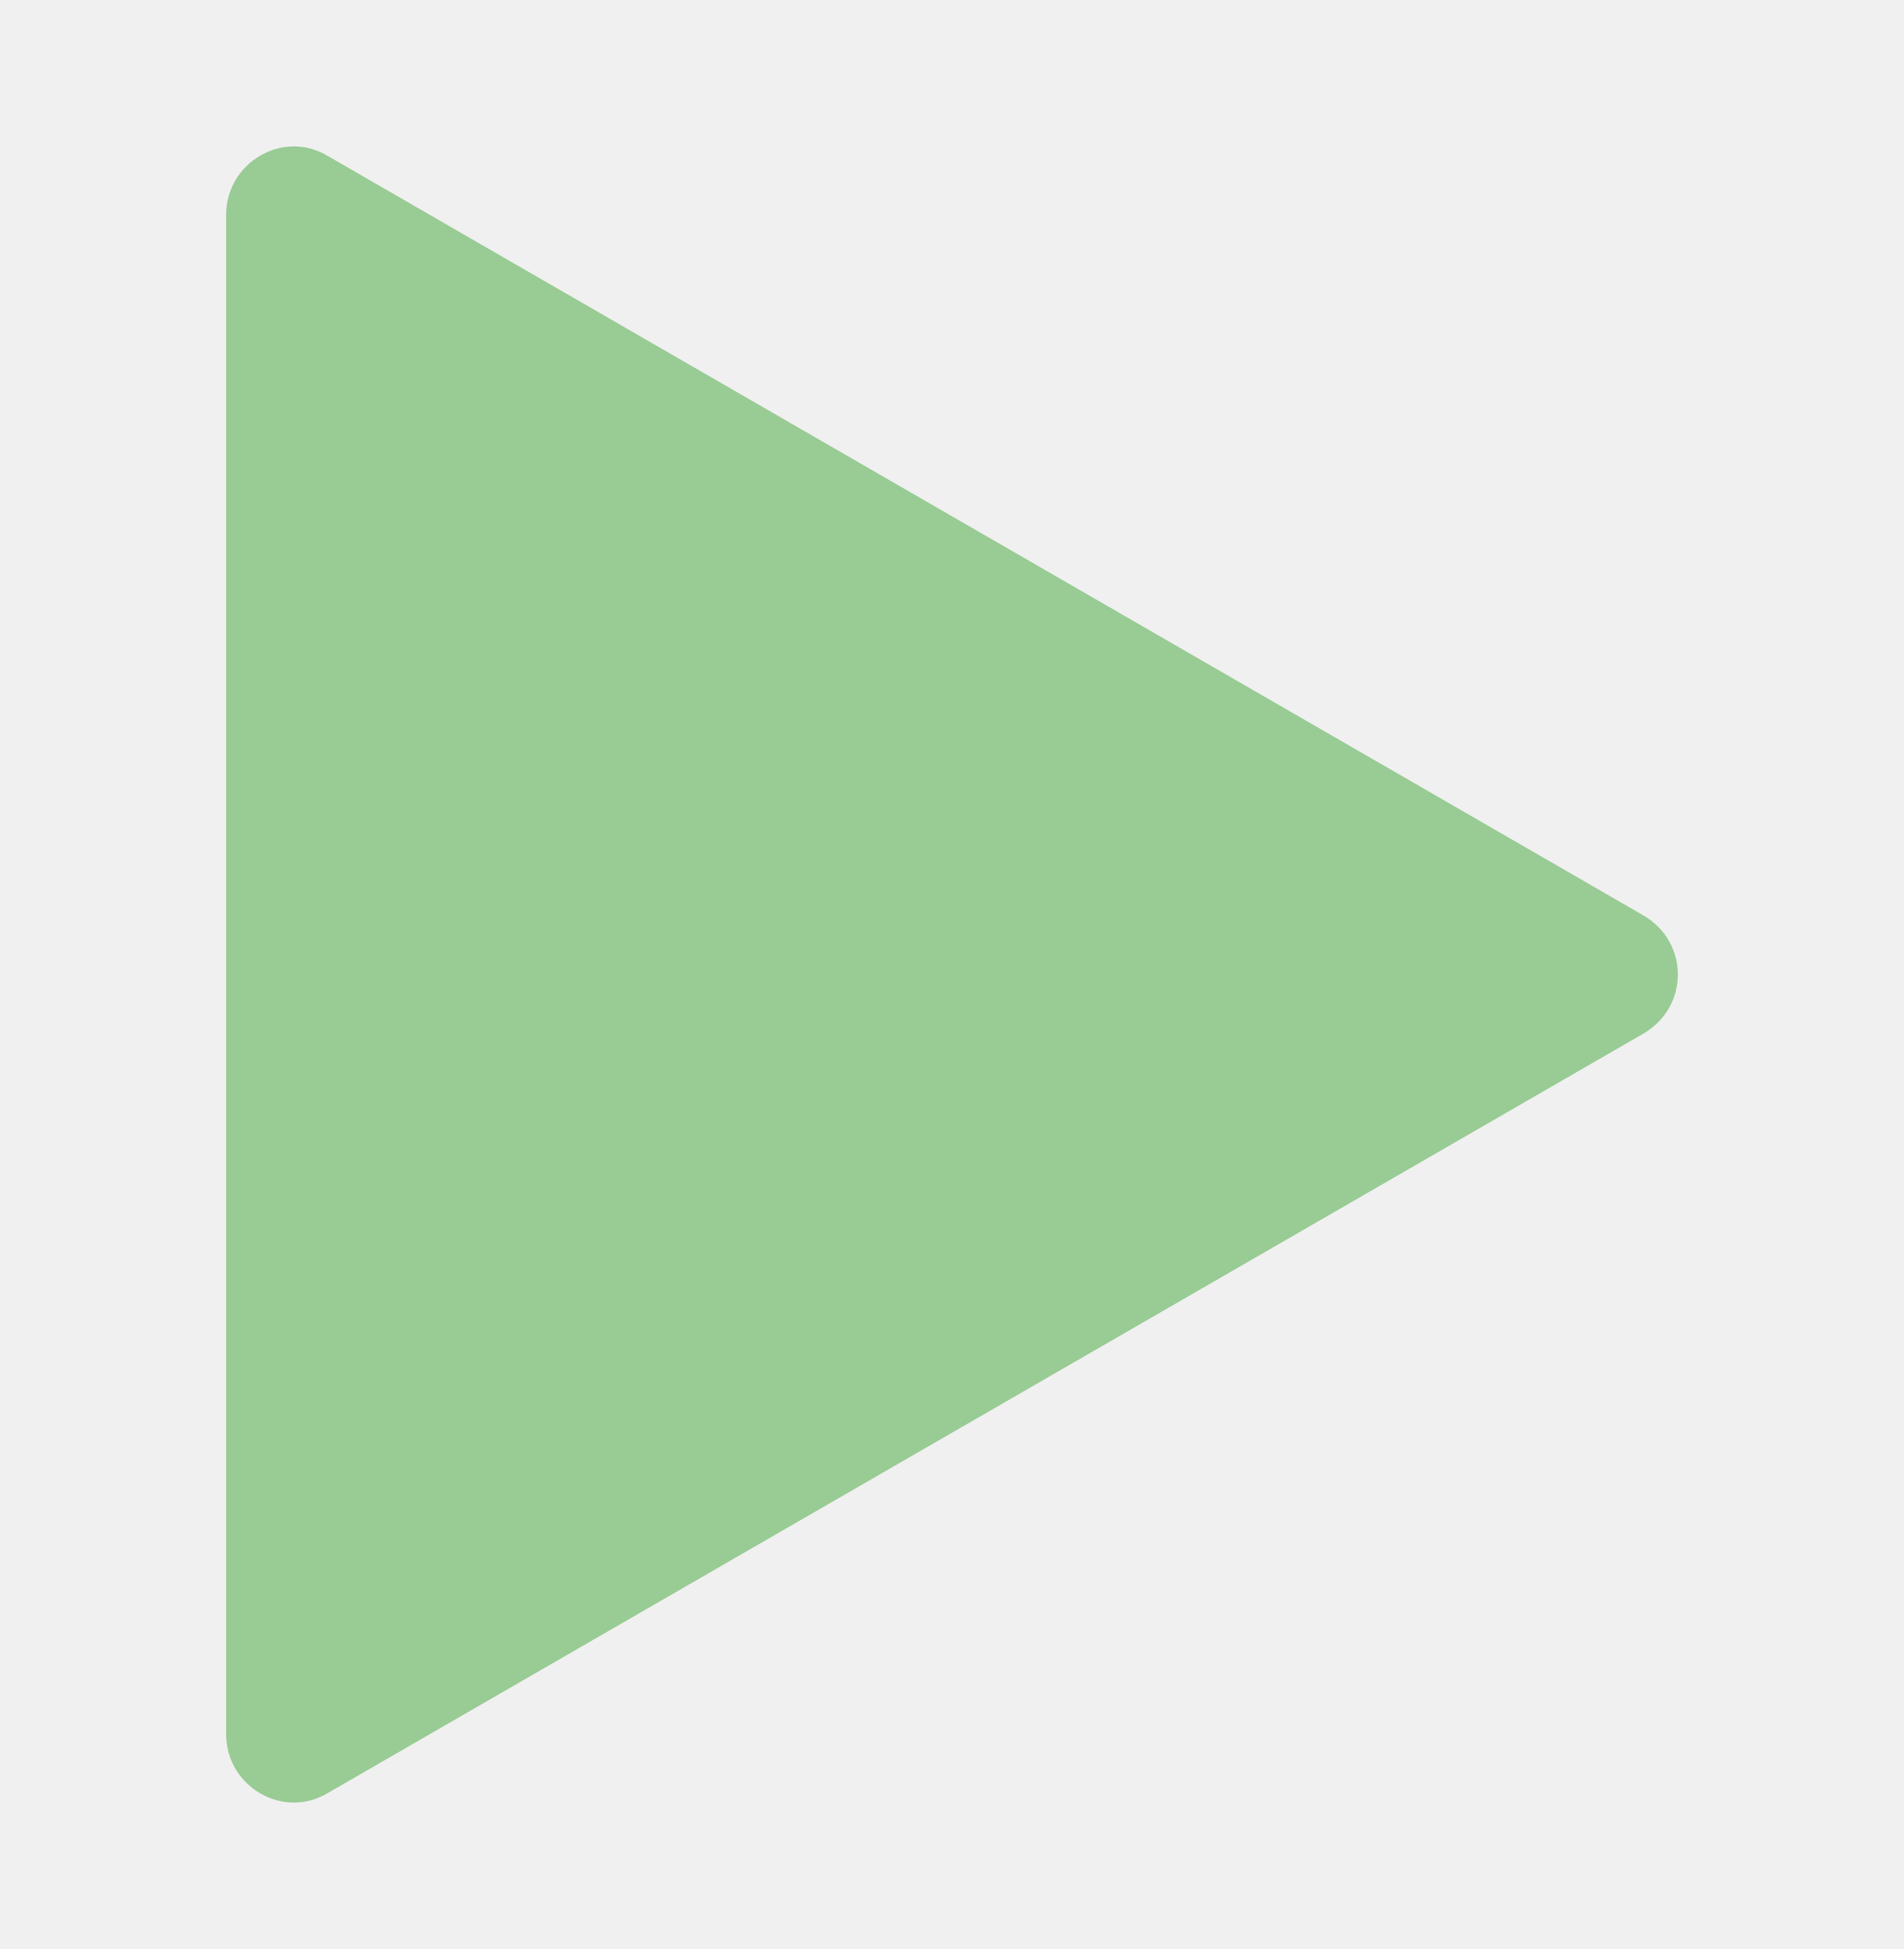
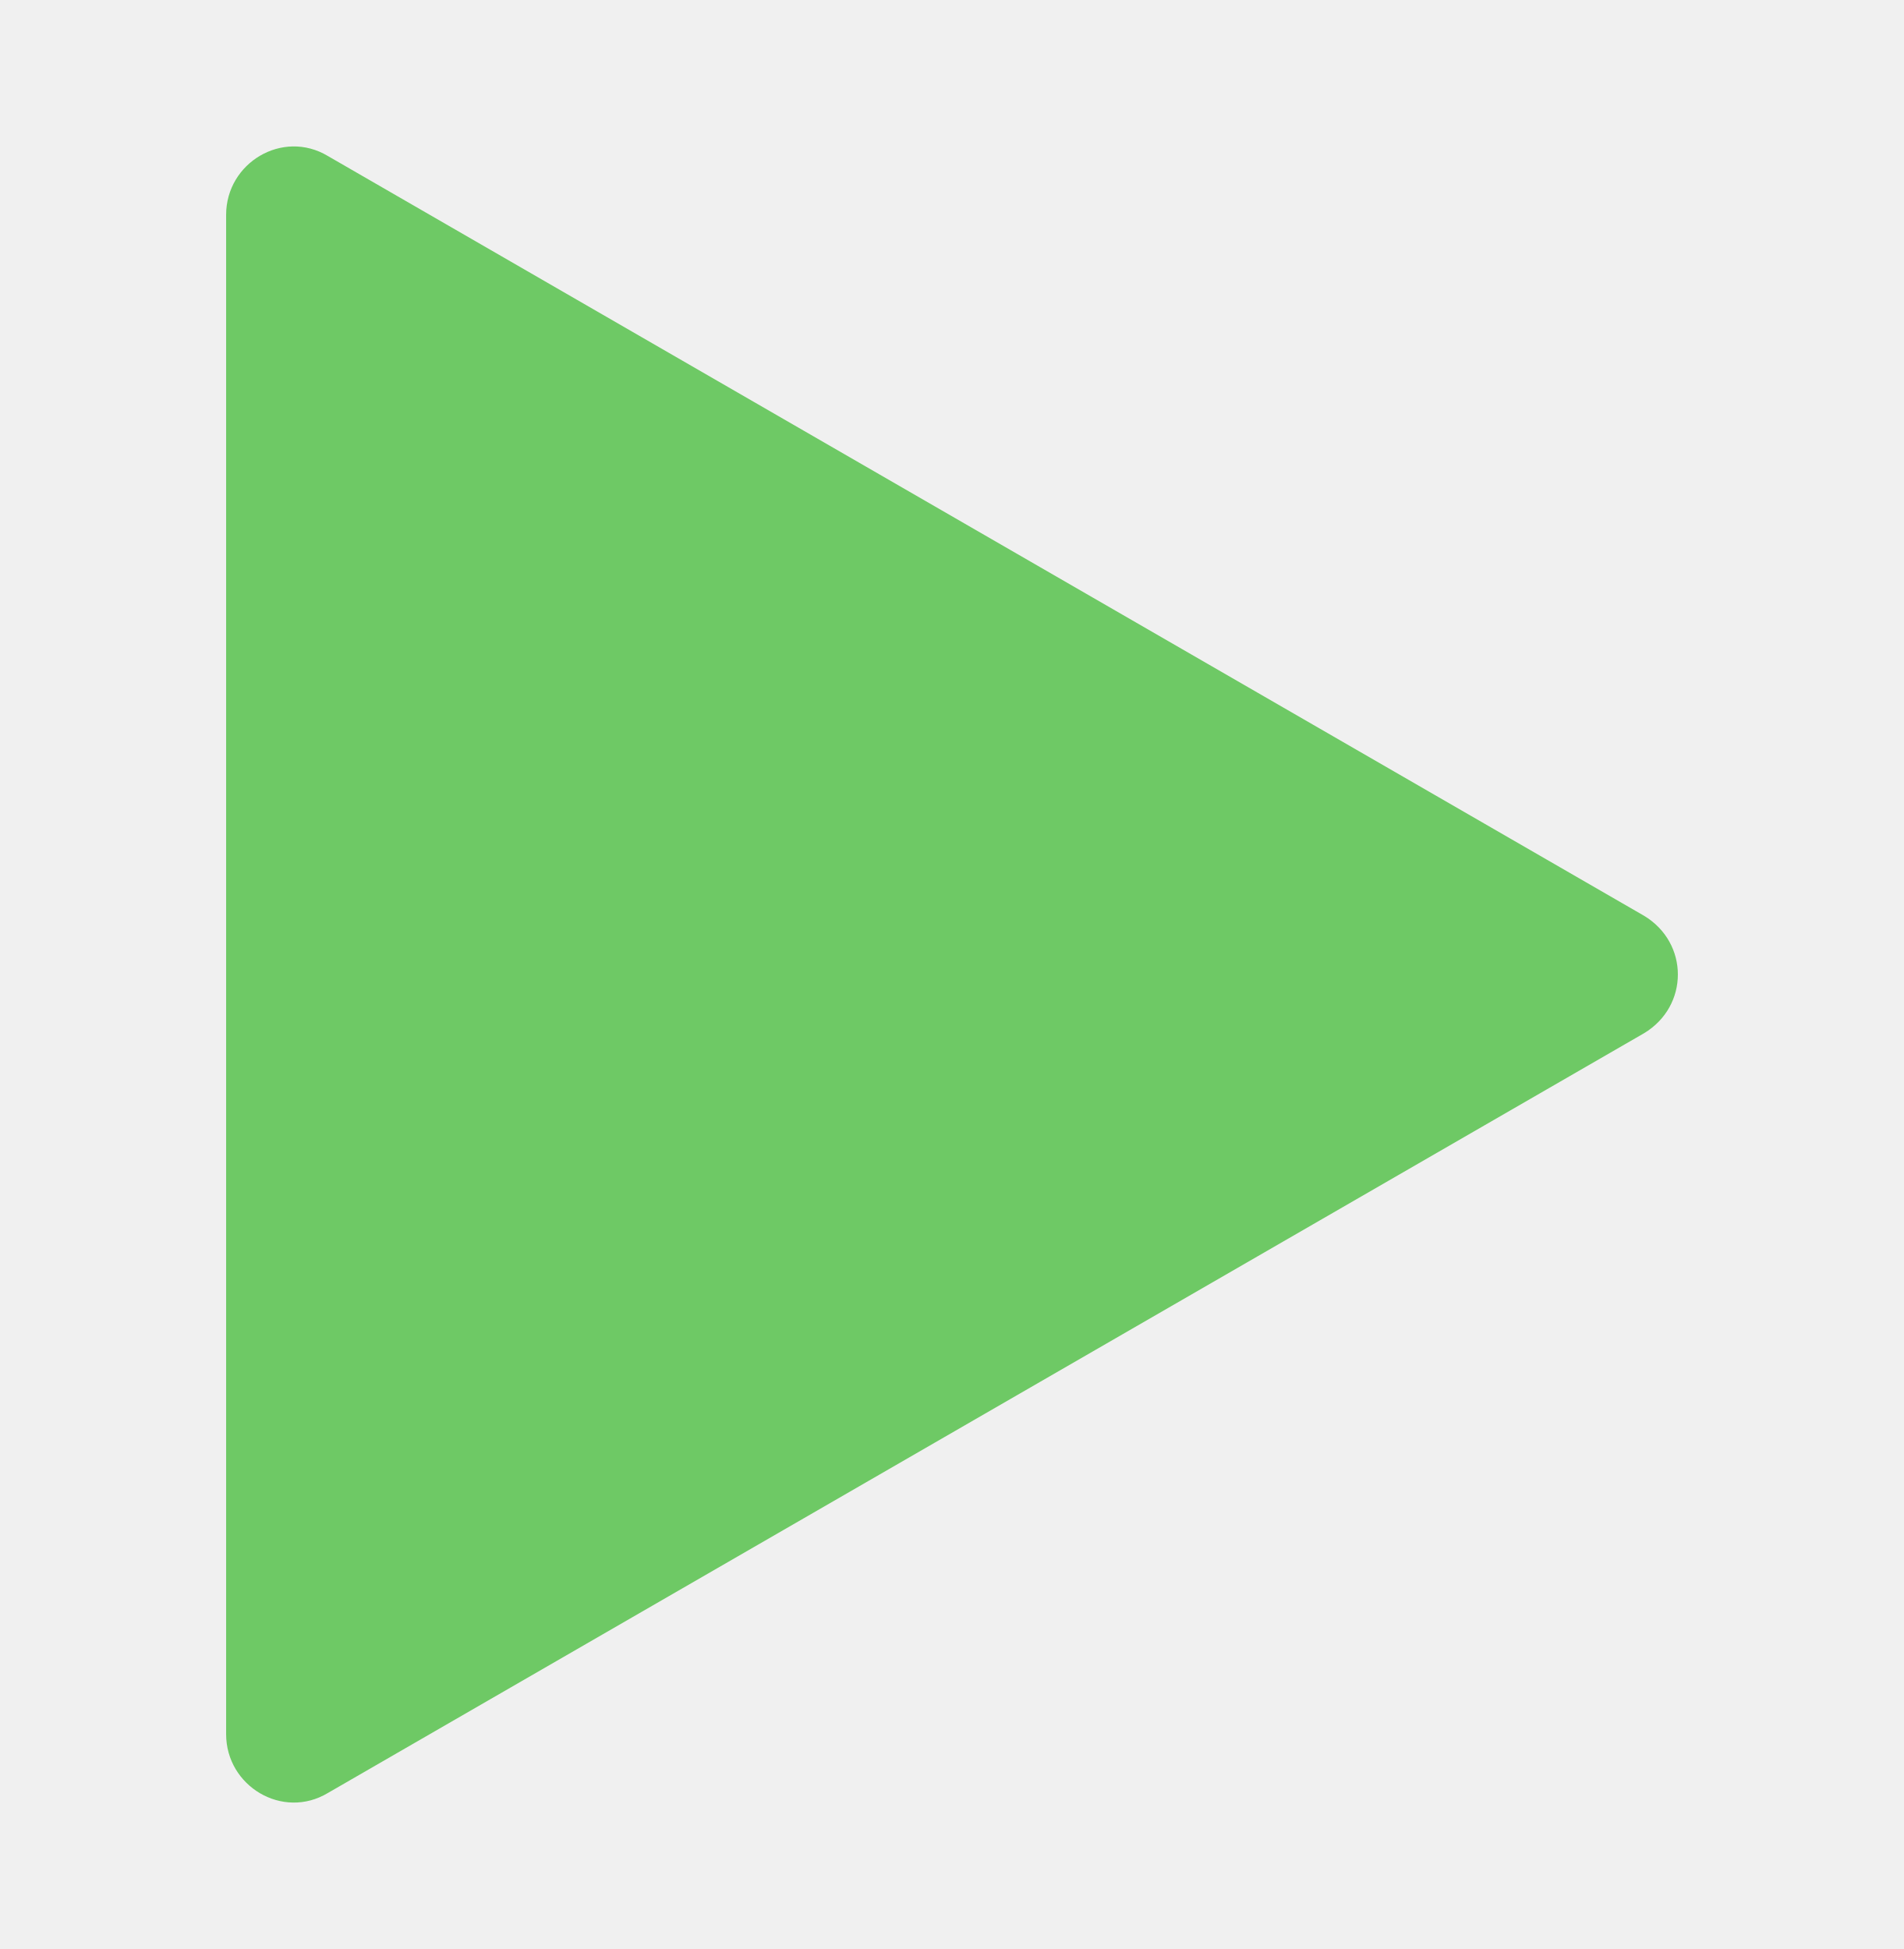
<svg xmlns="http://www.w3.org/2000/svg" version="1.1" id="Layer_1" x="0px" y="0px" viewBox="0 0 84.2 86.2" style="enable-background:new 0 0 84.2 86.2;" xml:space="preserve">
  <style type="text/css">
	.st0{display:none;}
	.st1{display:inline;}
	.st2{fill:#FFFFFF;}
	.st3{display:inline;fill:#FFFFFF;}
	.st4{display:inline;fill:none;stroke:#FFFFFF;stroke-miterlimit:10;}
- 	.st5{fill:#99CB94;}
+ 	.st5{fill:#6EC965;}
</style>
  <g class="st0">
    <circle class="st1" cx="42.1" cy="30.6" r="45" />
  </g>
  <g class="st0">
    <g class="st1">
      <g>
        <path class="st2" d="M105.9,23.4c5.5,5.5,11,11,16.5,16.5c1.4,1.4,3.5-0.8,2.1-2.1c-5.5-5.5-11-11-16.5-16.5     C106.7,19.9,104.5,22,105.9,23.4L105.9,23.4z" />
      </g>
    </g>
    <g class="st1">
      <g>
        <path class="st2" d="M108,39.9c5.5-5.5,11-11,16.5-16.5c1.4-1.4-0.8-3.5-2.1-2.1c-5.5,5.5-11,11-16.5,16.5     C104.5,39.2,106.7,41.3,108,39.9L108,39.9z" />
      </g>
    </g>
    <path class="st3" d="M-132.4,28l-23.7-13.7c-2-1.2-4.5,0.3-4.5,2.6v27.3c0,2.3,2.5,3.8,4.5,2.6l23.7-13.7   C-130.4,32-130.4,29.2-132.4,28z" />
    <path class="st3" d="M-109.1,28l-23.7-13.7c-2-1.2-4.5,0.3-4.5,2.6v27.3c0,2.3,2.5,3.8,4.5,2.6l23.7-13.7   C-107.1,32-107.1,29.2-109.1,28z" />
    <path class="st3" d="M-39.7-28.9l-27.6-15.9c-2-1.2-4.5,0.3-4.5,2.6v31.9c0,2.3,2.5,3.8,4.5,2.6l27.6-15.9   C-37.7-24.8-37.7-27.7-39.7-28.9z" />
    <path class="st3" d="M-33.2-7.4h-4.4c-1.6,0-3-1.3-3-3v-31.7c0-1.6,1.3-3,3-3h4.4c1.6,0,3,1.4,3,3v31.7   C-30.2-8.8-31.6-7.4-33.2-7.4z" />
    <path class="st3" d="M-67.7,32.8l15.9,14.4c1.9,1.7,5,0.4,5-2.2V16.2c0-2.6-3.1-4-5-2.2l-15.9,14.4C-69,29.6-69,31.6-67.7,32.8z" />
    <path class="st3" d="M-59.6,38.5h-8.7c-1.7,0-3-1.3-3-3v-9.8c0-1.7,1.3-3,3-3h8.7c1.7,0,3,1.3,3,3v9.8   C-56.6,37.1-57.9,38.5-59.6,38.5z" />
    <g class="st1">
      <g>
        <g>
          <path class="st2" d="M-33.3,16.7c7.5,8,7.5,19.7,0,27.7c-1.3,1.4,0.8,3.5,2.1,2.1c8.6-9.2,8.6-22.7,0-32      C-32.5,13.2-34.6,15.3-33.3,16.7L-33.3,16.7z" />
        </g>
      </g>
      <g>
        <g>
          <path class="st2" d="M-38,20.7c5.4,5.8,5.4,14,0,19.9c-1.3,1.4,0.8,3.5,2.1,2.1c6.5-7,6.5-17.1,0-24.1      C-37.2,17.1-39.3,19.2-38,20.7L-38,20.7z" />
        </g>
      </g>
      <g>
        <g>
          <path class="st2" d="M-42.6,24.6c3.2,3.5,3.3,8.5,0,12c-1.3,1.4,0.8,3.5,2.1,2.1c4.4-4.7,4.4-11.5,0-16.3      C-41.8,21-43.9,23.2-42.6,24.6L-42.6,24.6z" />
        </g>
      </g>
    </g>
    <path class="st4" d="M-99.9,16.9c7.2,0,13,5.8,13,13s-5.8,13-13,13" />
  </g>
  <g>
    <path class="st5" d="M72.7,40.5L14.5,6.9c-2-1.2-4.5,0.3-4.5,2.6v67.2c0,2.3,2.5,3.8,4.5,2.6l58.2-33.6   C74.7,44.5,74.7,41.7,72.7,40.5z" />
  </g>
  <g class="st0">
    <path class="st1" d="M31.8,63.6H16.1c-1.6,0-3-1.4-3-3v-60c0-1.7,1.4-3,3-3h15.7c1.6,0,3,1.3,3,3v60C34.8,62.2,33.4,63.6,31.8,63.6   z" />
    <path class="st1" d="M67.8,63.6H52.2c-1.7,0-3-1.4-3-3v-60c0-1.7,1.3-3,3-3h15.7c1.7,0,3,1.3,3,3v60C70.8,62.2,69.5,63.6,67.8,63.6   z" />
  </g>
  <g class="st0">
    <g class="st1">
      <path d="M58.9,52.1h-8.1c-1.7,0-3-1.3-3-3v-37c0-1.6,1.3-3,3-3h8.1c1.7,0,3,1.4,3,3v37.1C61.9,50.8,60.6,52.1,58.9,52.1z" />
      <path d="M82.5,52.1h-8.1c-1.7,0-3-1.3-3-3v-37c0-1.6,1.3-3,3-3h8.1c1.7,0,3,1.4,3,3v37.1C85.5,50.8,84.1,52.1,82.5,52.1z" />
      <path d="M38.1,28L3.2,7.9c-2-1.2-4.5,0.3-4.5,2.6v40.3c0,2.3,2.5,3.8,4.5,2.6l34.9-20.2C40.1,32,40.1,29.2,38.1,28z" />
    </g>
  </g>
  <g class="st0">
    <path class="st1" d="M69.8,61.3H14.4c-1.7,0-3-1.3-3-3V2.9c0-1.7,1.3-3,3-3h55.4c1.7,0,3,1.3,3,3v55.4C72.8,60,71.5,61.3,69.8,61.3   z" />
  </g>
  <g class="st0">
    <circle class="st1" cx="42.1" cy="30.6" r="33.5" />
  </g>
  <g class="st0">
    <path class="st1" d="M84.8,26.6L48,5.3c-3.1-1.8-7,0.4-7,4v12.8L11.8,5.3c-3.1-1.8-7,0.4-7,4v42.4c0,3.6,3.9,5.8,7,4L41,38.8v12.8   c0,3.6,3.9,5.8,7,4l36.8-21C87.9,32.8,87.9,28.4,84.8,26.6z" />
  </g>
  <g class="st0">
    <path class="st1" d="M-0.6,34.6l36.8,21.2c3.1,1.8,7-0.4,7-4V39l29.2,16.9c3.1,1.8,7-0.4,7-4V9.4c0-3.6-3.9-5.8-7-4L43.2,22.2V9.4   c0-3.6-3.9-5.8-7-4L-0.6,26.6C-3.7,28.4-3.7,32.8-0.6,34.6z" />
  </g>
  <g class="st0">
    <path class="st1" d="M66.6,1.3H66c-2.6,0-4.7,2.1-4.7,4.7v19.8l-41.4-24c-3.1-1.8-7,0.4-7,4v49.5c0,3.6,3.9,5.8,7,4l41.5-23.9v19.8   c0,2.6,2.1,4.7,4.7,4.7h0.6c2.6,0,4.7-2.1,4.7-4.7V6C71.3,3.4,69.2,1.3,66.6,1.3z" />
  </g>
  <g class="st0">
    <path class="st1" d="M17.6,59.9h0.6c2.6,0,4.7-2.1,4.7-4.7V35.4l41.5,23.9c3.1,1.8,7-0.4,7-4V5.9c0-3.6-3.9-5.8-7-4L22.8,25.8V6   c0-2.6-2.1-4.7-4.7-4.7h-0.6c-2.6,0-4.7,2.1-4.7,4.7v49.3C12.9,57.8,15,59.9,17.6,59.9z" />
  </g>
  <g class="st0">
    <path class="st1" d="M83.9,33.2L36.1,60.8c-2,1.2-4.5-0.3-4.5-2.6V3c0-2.3,2.5-3.8,4.5-2.6L83.9,28C85.9,29.2,85.9,32,83.9,33.2z    M24.3,56.9V4.3c0-1.6-1.4-3-3-3h-3.9c-1.6,0-3,1.4-3,3v52.6c0,1.7,1.4,3,3,3h3.9C23,59.9,24.3,58.5,24.3,56.9z" />
  </g>
  <g class="st0">
    <path class="st1" d="M1,28L48.8,0.4c2-1.2,4.5,0.3,4.5,2.6v55.2c0,2.3-2.5,3.8-4.5,2.6L1,33.2C-1,32-1,29.2,1,28z M60.7,4.3v52.6   c0,1.7,1.4,3,3,3h3.9c1.6,0,3-1.3,3-3V4.3c0-1.6-1.4-3-3-3h-3.9C62,1.3,60.7,2.7,60.7,4.3z" />
  </g>
  <g class="st0">
    <path class="st1" d="M44.9,4.6v52c0,4.7-5.6,7.2-9.1,4L18.4,44.8H4.1c-3,0-5.4-2.4-5.4-5.4V21.8c0-3,2.4-5.4,5.4-5.4h14.3L35.8,0.6   C39.3-2.6,44.9-0.1,44.9,4.6z M69.2,5.6c13.5,14.5,13.5,35.6,0,50.1c-2.4,2.5,1.4,6.4,3.8,3.8c15.6-16.7,15.6-41.1,0-57.8   C70.6-0.8,66.8,3,69.2,5.6L69.2,5.6z M60.7,12.6c9.7,10.4,9.7,25.5,0,35.9c-2.4,2.6,1.5,6.4,3.8,3.8c11.7-12.6,11.7-31,0-43.6   C62.2,6.2,58.4,10.1,60.7,12.6L60.7,12.6z M52.3,19.7c5.9,6.4,5.9,15.4,0,21.7c-2.4,2.6,1.5,6.4,3.8,3.8c7.9-8.6,7.9-20.8,0-29.4   C53.8,13.3,49.9,17.2,52.3,19.7L52.3,19.7z" />
  </g>
  <g class="st0">
    <path class="st1" d="M54.6,4.6v52c0,4.7-5.6,7.2-9.1,4L28.1,44.8H13.8c-3,0-5.4-2.4-5.4-5.4V21.8c0-3,2.4-5.4,5.4-5.4h14.3   L45.6,0.6C49.1-2.6,54.6-0.1,54.6,4.6z M62,19.7c5.9,6.4,5.9,15.4,0,21.7c-2.4,2.6,1.5,6.4,3.8,3.8c7.9-8.6,7.9-20.8,0-29.4   C63.5,13.3,59.7,17.2,62,19.7L62,19.7z" />
  </g>
  <g class="st0">
    <path class="st1" d="M46.4,4.6v52c0,4.7-5.6,7.2-9.1,4L19.9,44.8H5.6c-3,0-5.4-2.4-5.4-5.4V21.8c0-3,2.4-5.4,5.4-5.4h14.3L37.4,0.6   C40.9-2.6,46.4-0.1,46.4,4.6z" />
    <path class="st1" d="M82.5,40.2c-3.7-3.7-5.9-5.9-9.6-9.6c3.7-3.7,5.9-5.9,9.6-9.6c2.1-2.1-1.2-5.4-3.3-3.3   c-3.7,3.7-5.9,5.9-9.6,9.6c-3.7-3.7-5.9-5.9-9.6-9.6c-2.1-2.1-5.4,1.2-3.3,3.3c3.7,3.7,5.9,5.9,9.6,9.6c-3.7,3.7-5.9,5.9-9.6,9.6   c-2.1,2.1,1.2,5.4,3.3,3.3c3.7-3.7,5.9-5.9,9.6-9.6c3.7,3.7,5.9,5.9,9.6,9.6C81.3,45.6,84.6,42.3,82.5,40.2z" />
  </g>
  <g class="st0">
    <path class="st1" d="M77.2,24c-9.5,0-19,0-28.5,0c0-9.5,0-19,0-28.5c0-8.5-13.1-8.5-13.1,0c0,9.5,0,19,0,28.5c-9.5,0-19,0-28.5,0   c-8.5,0-8.5,13.1,0,13.1c9.5,0,19,0,28.5,0c0,9.5,0,19,0,28.5c0,8.5,13.1,8.5,13.1,0c0-9.5,0-19,0-28.5c9.5,0,19,0,28.5,0   C85.6,37.2,85.6,24,77.2,24z" />
  </g>
  <g class="st0">
    <g class="st1">
      <path d="M7,37.2c23.4,0,46.8,0,70.1,0c8.5,0,8.5-13.1,0-13.1c-23.4,0-46.8,0-70.1,0C-1.4,24-1.4,37.2,7,37.2L7,37.2z" />
    </g>
  </g>
  <g class="st0">
    <path class="st1" d="M71.5,50.8C64.8,44,58.1,37.3,51.4,30.6c6.7-6.7,13.4-13.4,20.2-20.2c6-6-3.3-15.3-9.3-9.3   c-6.8,6.8-13.5,13.5-20.2,20.2C35.4,14.6,28.7,7.9,21.9,1.2c-6-6-15.3,3.3-9.3,9.3c6.8,6.7,13.5,13.4,20.2,20.1   C26.1,37.3,19.4,44,12.7,50.8c-6,6,3.3,15.3,9.3,9.3c6.7-6.8,13.4-13.5,20.1-20.2c6.7,6.7,13.4,13.4,20.2,20.2   C68.2,66,77.5,56.7,71.5,50.8z" />
  </g>
</svg>
